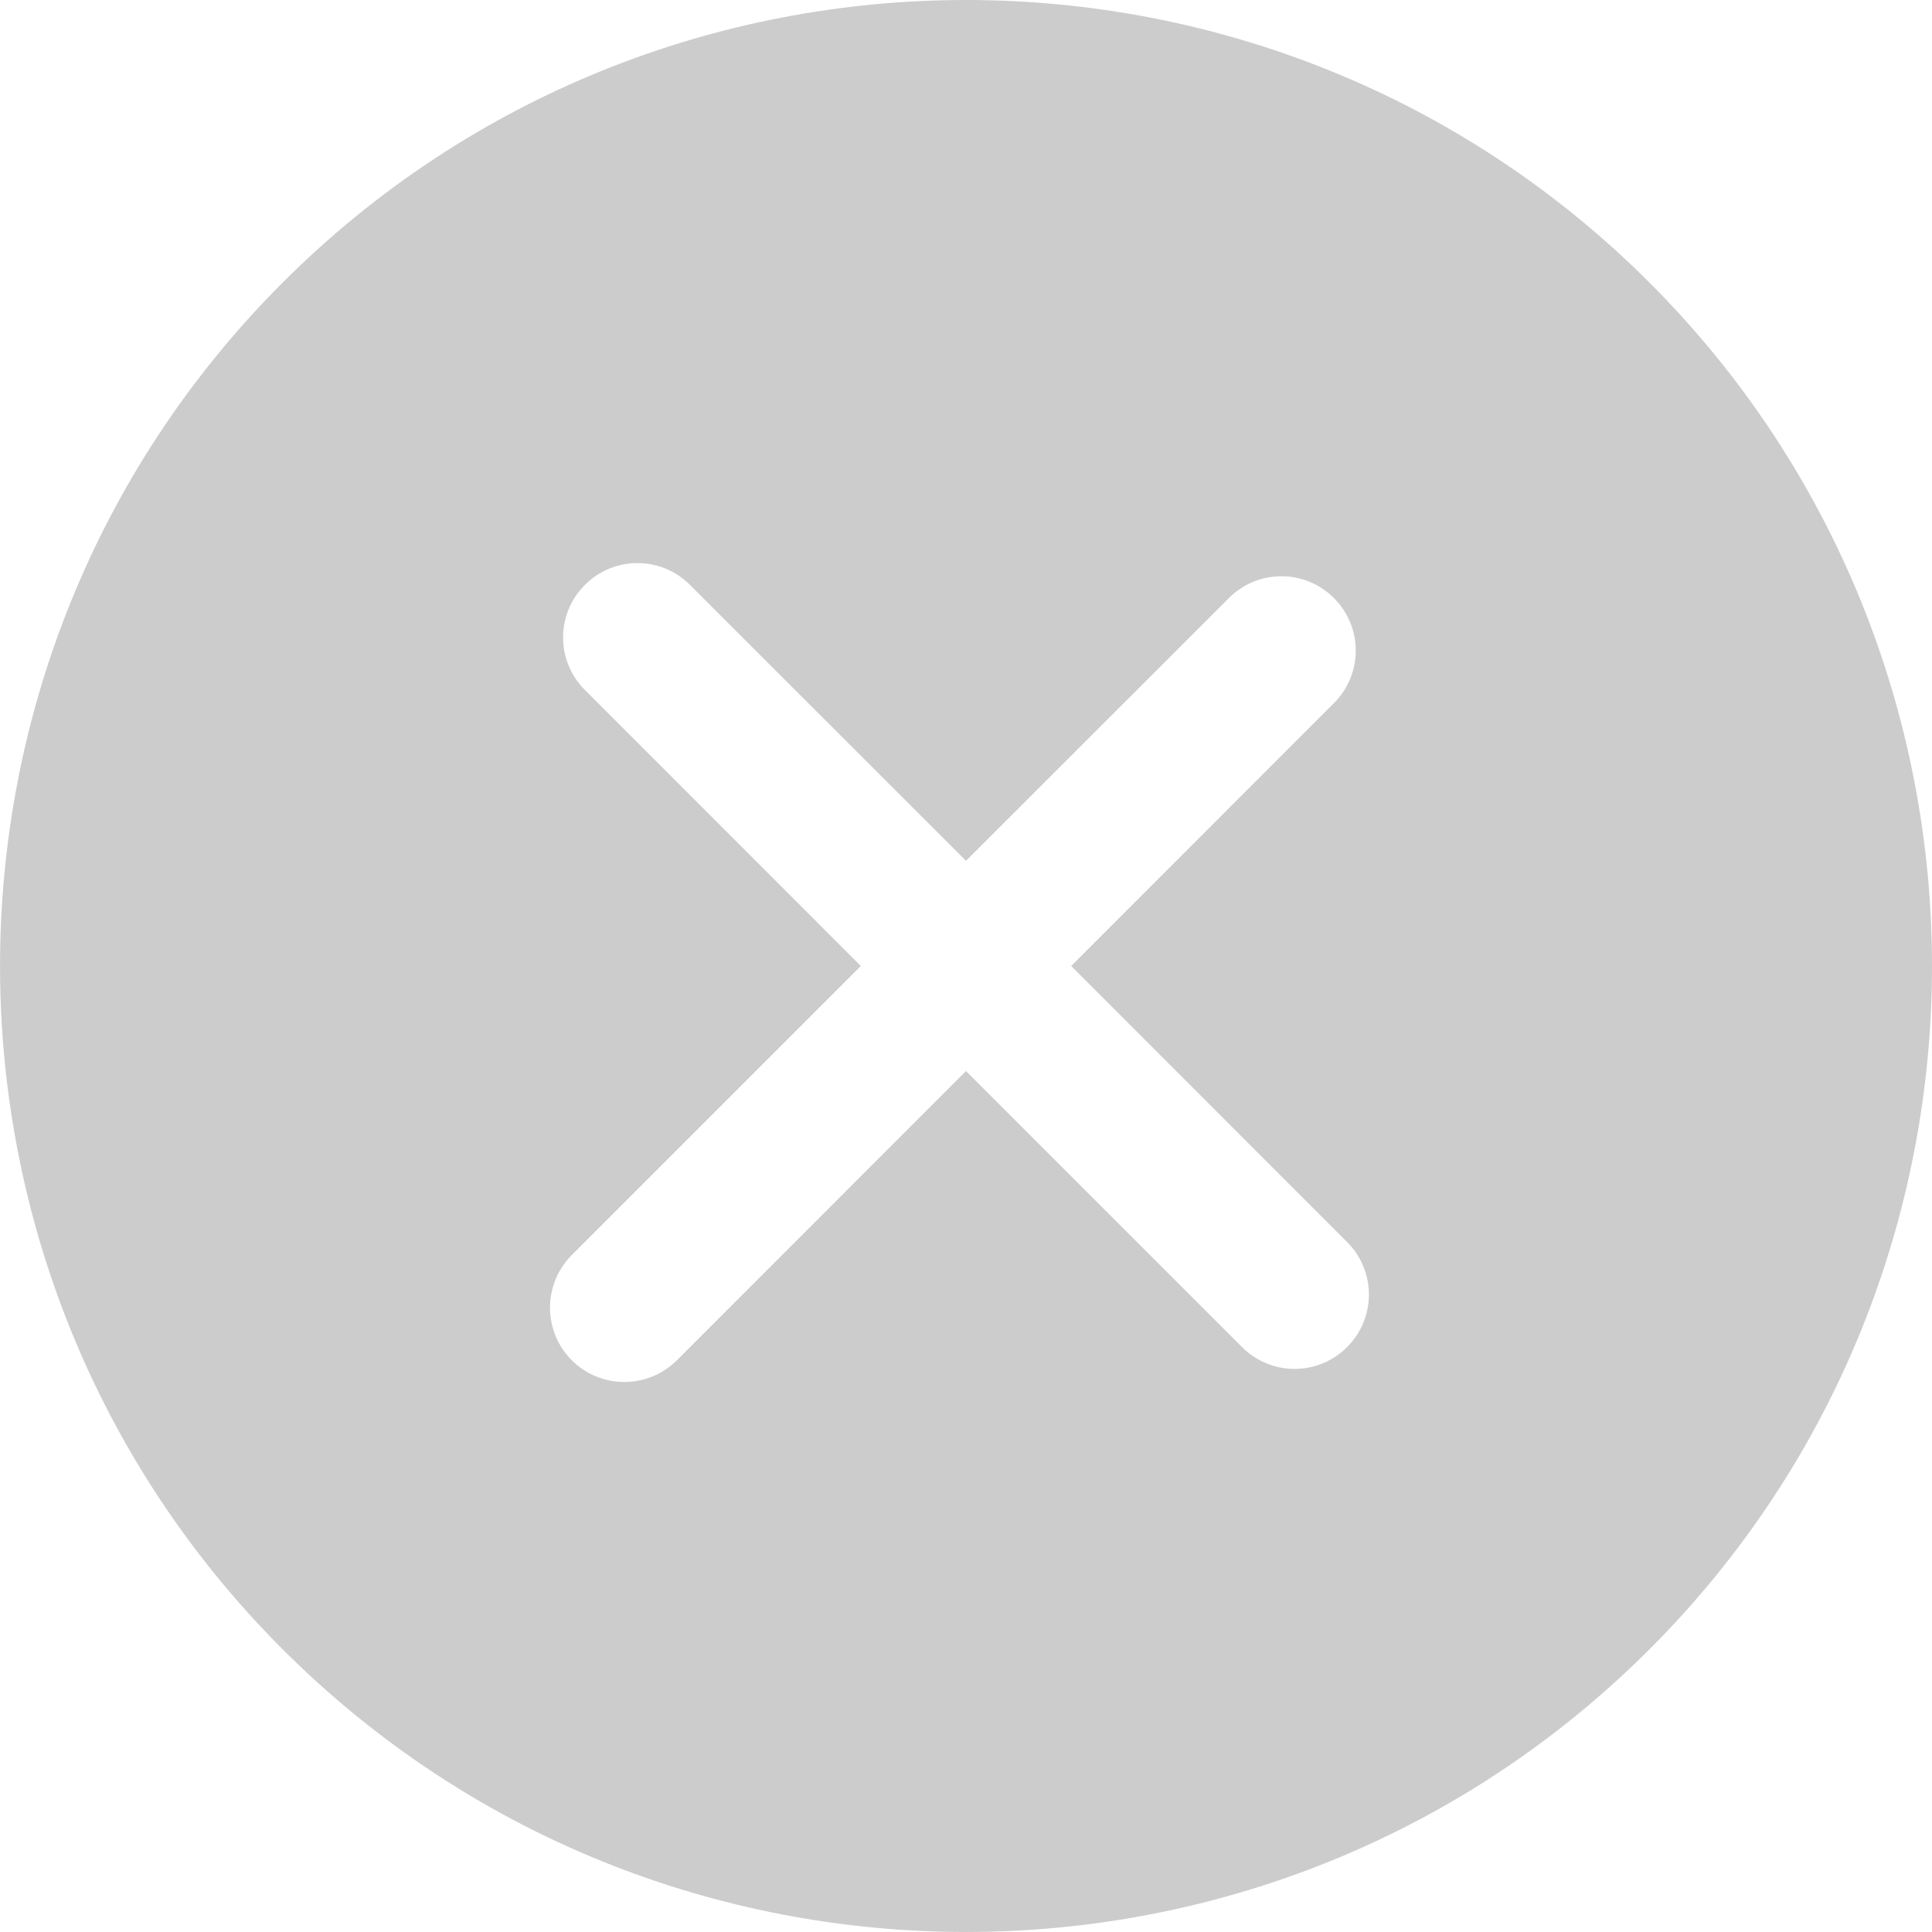
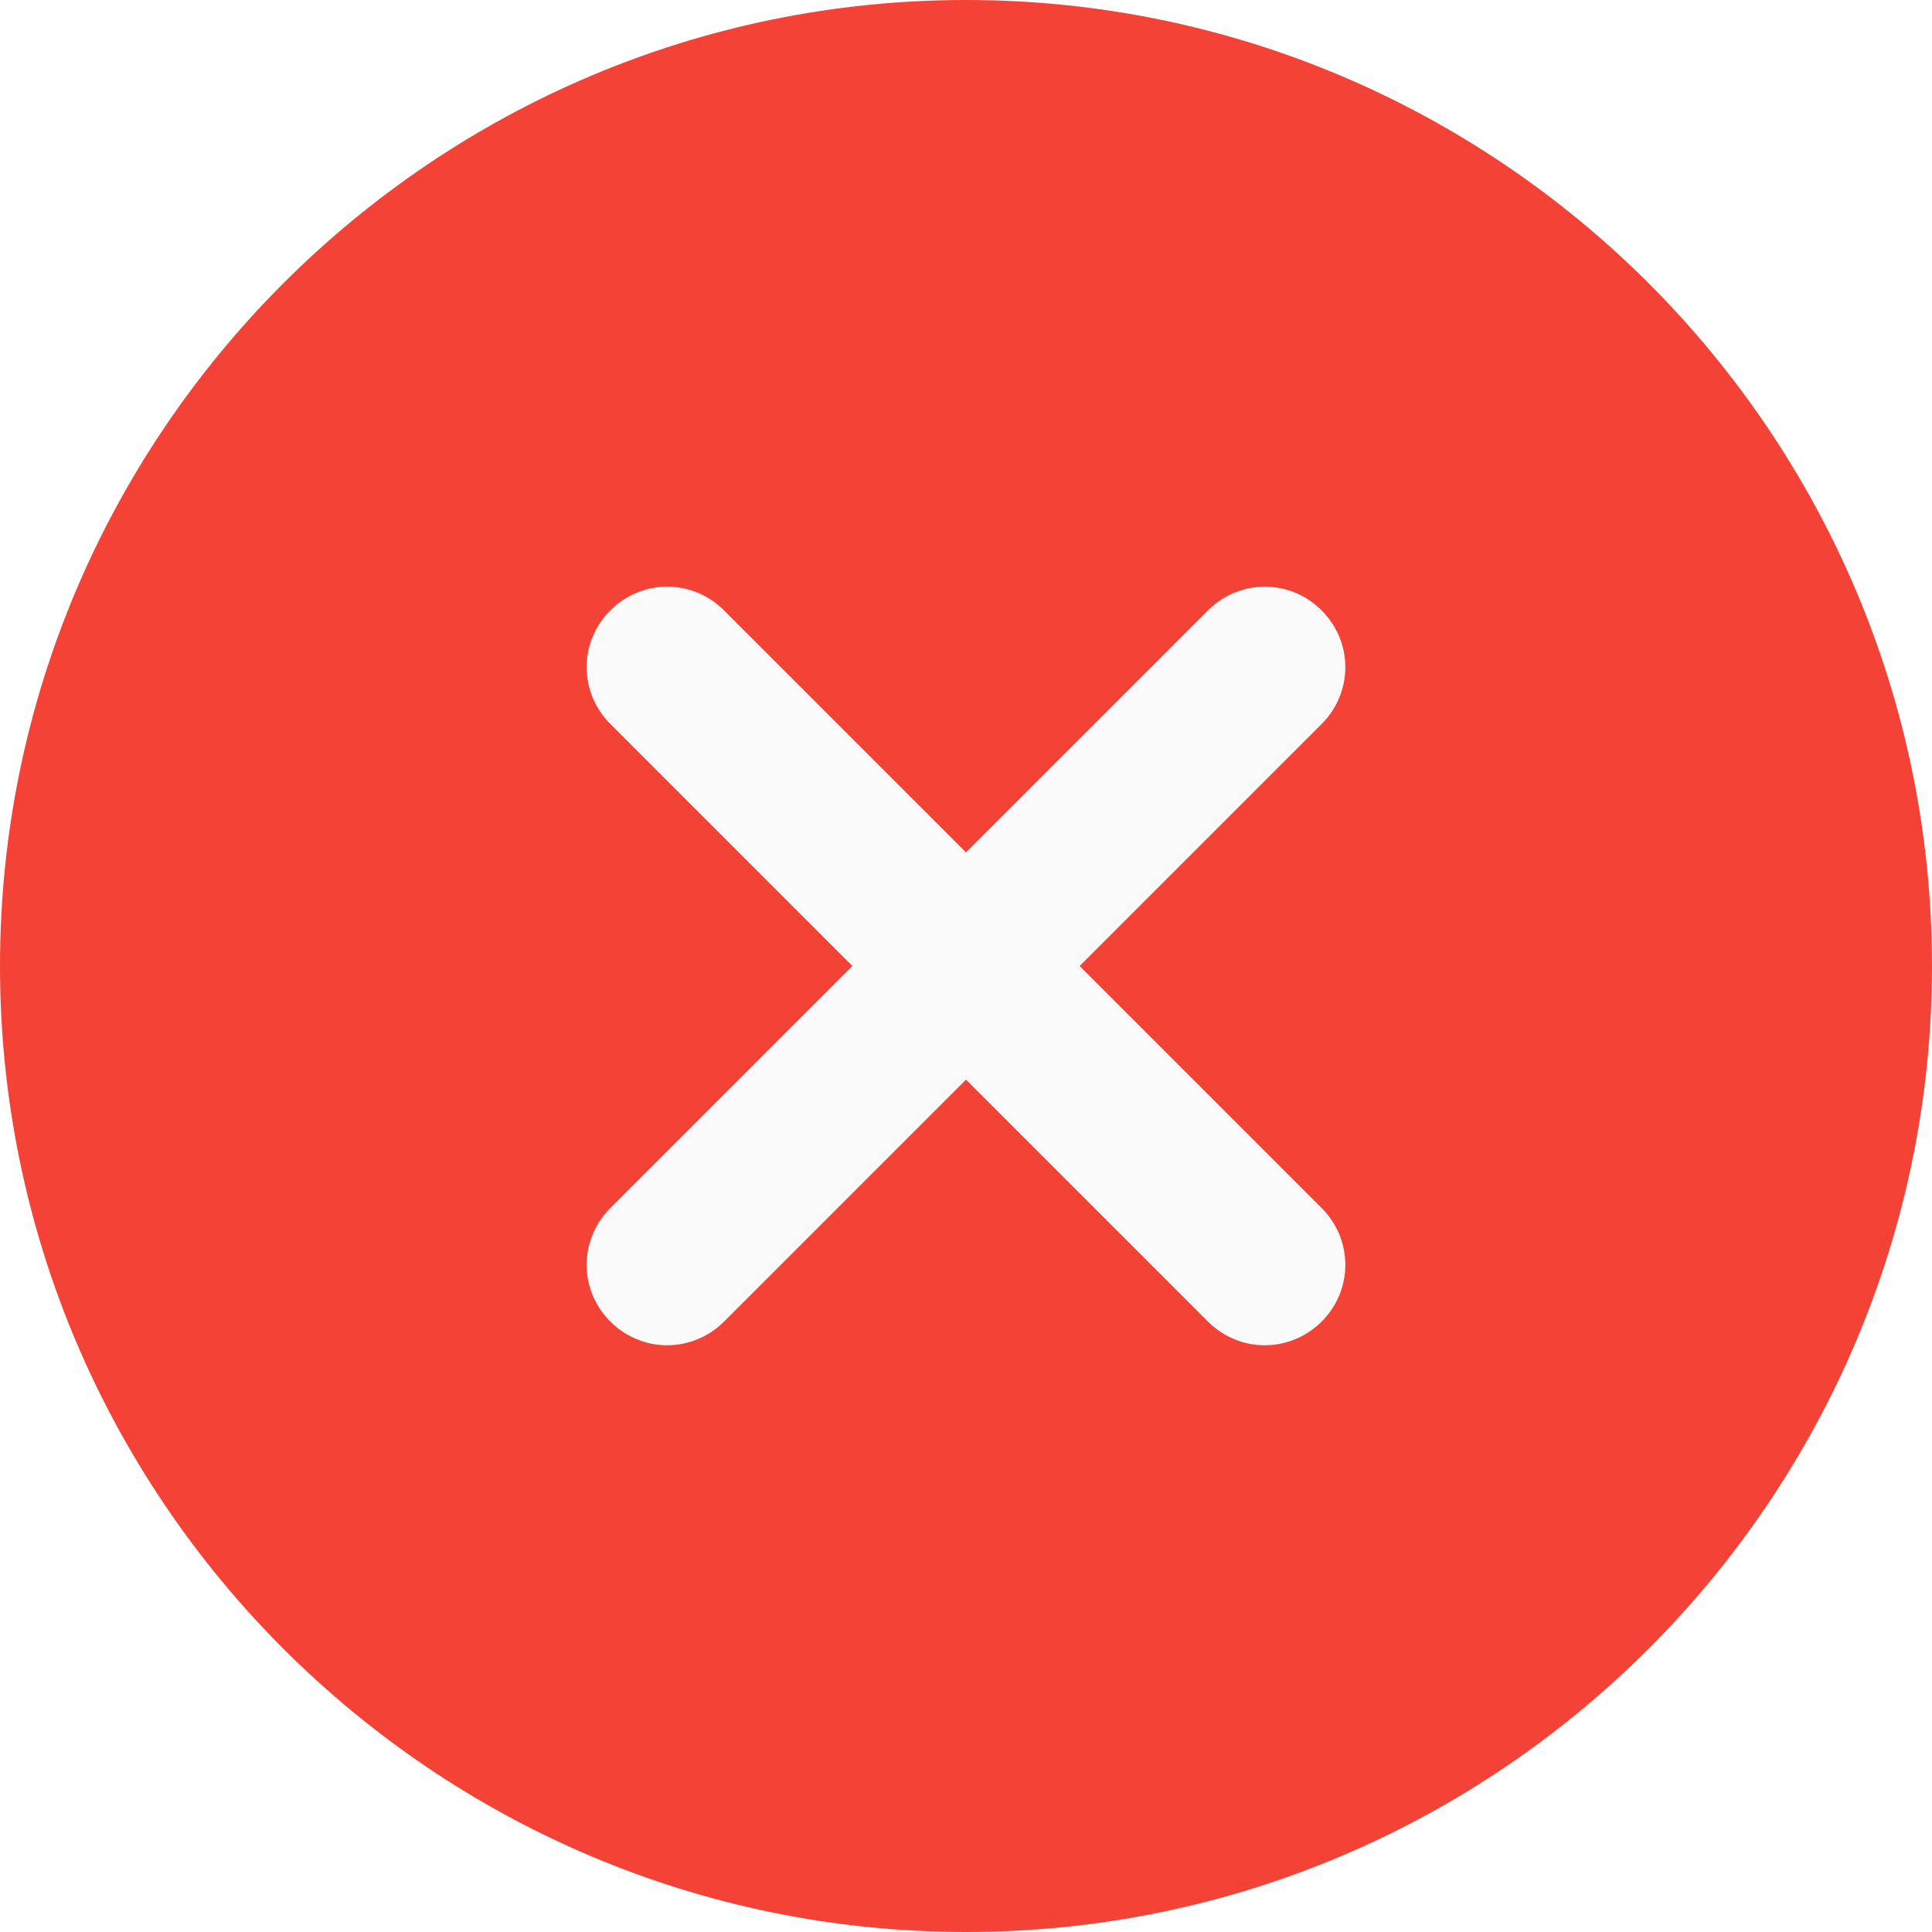
- <svg xmlns="http://www.w3.org/2000/svg" width="16" height="16" viewBox="0 0 16 16" fill="none">
-   <path d="M13.66 2.34C10.539 -0.78 5.461 -0.78 2.341 2.34C-0.78 5.461 -0.78 10.539 2.341 13.659C5.461 16.78 10.539 16.78 13.66 13.659C16.78 10.539 16.78 5.461 13.66 2.34ZM11.156 11.156C10.916 11.397 10.526 11.397 10.286 11.156L8 8.87L5.606 11.265C5.365 11.505 4.976 11.505 4.735 11.265C4.495 11.024 4.495 10.635 4.735 10.394L7.129 8L4.844 5.714C4.603 5.474 4.603 5.084 4.844 4.844C5.084 4.603 5.474 4.603 5.714 4.844L8 7.129L10.177 4.953C10.417 4.712 10.807 4.712 11.047 4.953C11.288 5.193 11.288 5.583 11.047 5.823L8.871 8L11.156 10.286C11.397 10.526 11.397 10.916 11.156 11.156Z" fill="#CCCCCC" />
+ <svg xmlns="http://www.w3.org/2000/svg" width="16pt" height="16pt" viewBox="0 0 16 16" version="1.1">
+   <g id="surface1">
+     <path style=" stroke:none;fill-rule:nonzero;fill:rgb(95.686%,26.275%,21.176%);fill-opacity:1;" d="M 8 0 C 3.59 0 0 3.59 0 8 C 0 12.41 3.59 16 8 16 C 12.41 16 16 12.41 16 8 C 16 3.59 12.41 0 8 0 Z M 8 0 " />
+     <path style=" stroke:none;fill-rule:nonzero;fill:rgb(98.039%,98.039%,98.039%);fill-opacity:1;" d="M 10.945 10.004 C 11.207 10.266 11.207 10.684 10.945 10.945 C 10.816 11.074 10.645 11.141 10.473 11.141 C 10.305 11.141 10.133 11.074 10.004 10.945 L 8 8.941 L 5.996 10.945 C 5.867 11.074 5.695 11.141 5.523 11.141 C 5.355 11.141 5.184 11.074 5.055 10.945 C 4.793 10.684 4.793 10.266 5.055 10.004 L 7.059 8 L 5.055 5.996 C 4.793 5.734 4.793 5.316 5.055 5.055 C 5.316 4.793 5.734 4.793 5.996 5.055 L 8 7.059 L 10.004 5.055 C 10.266 4.793 10.684 4.793 10.945 5.055 C 11.207 5.316 11.207 5.734 10.945 5.996 L 8.941 8 Z M 10.945 10.004 " />
+   </g>
</svg>
